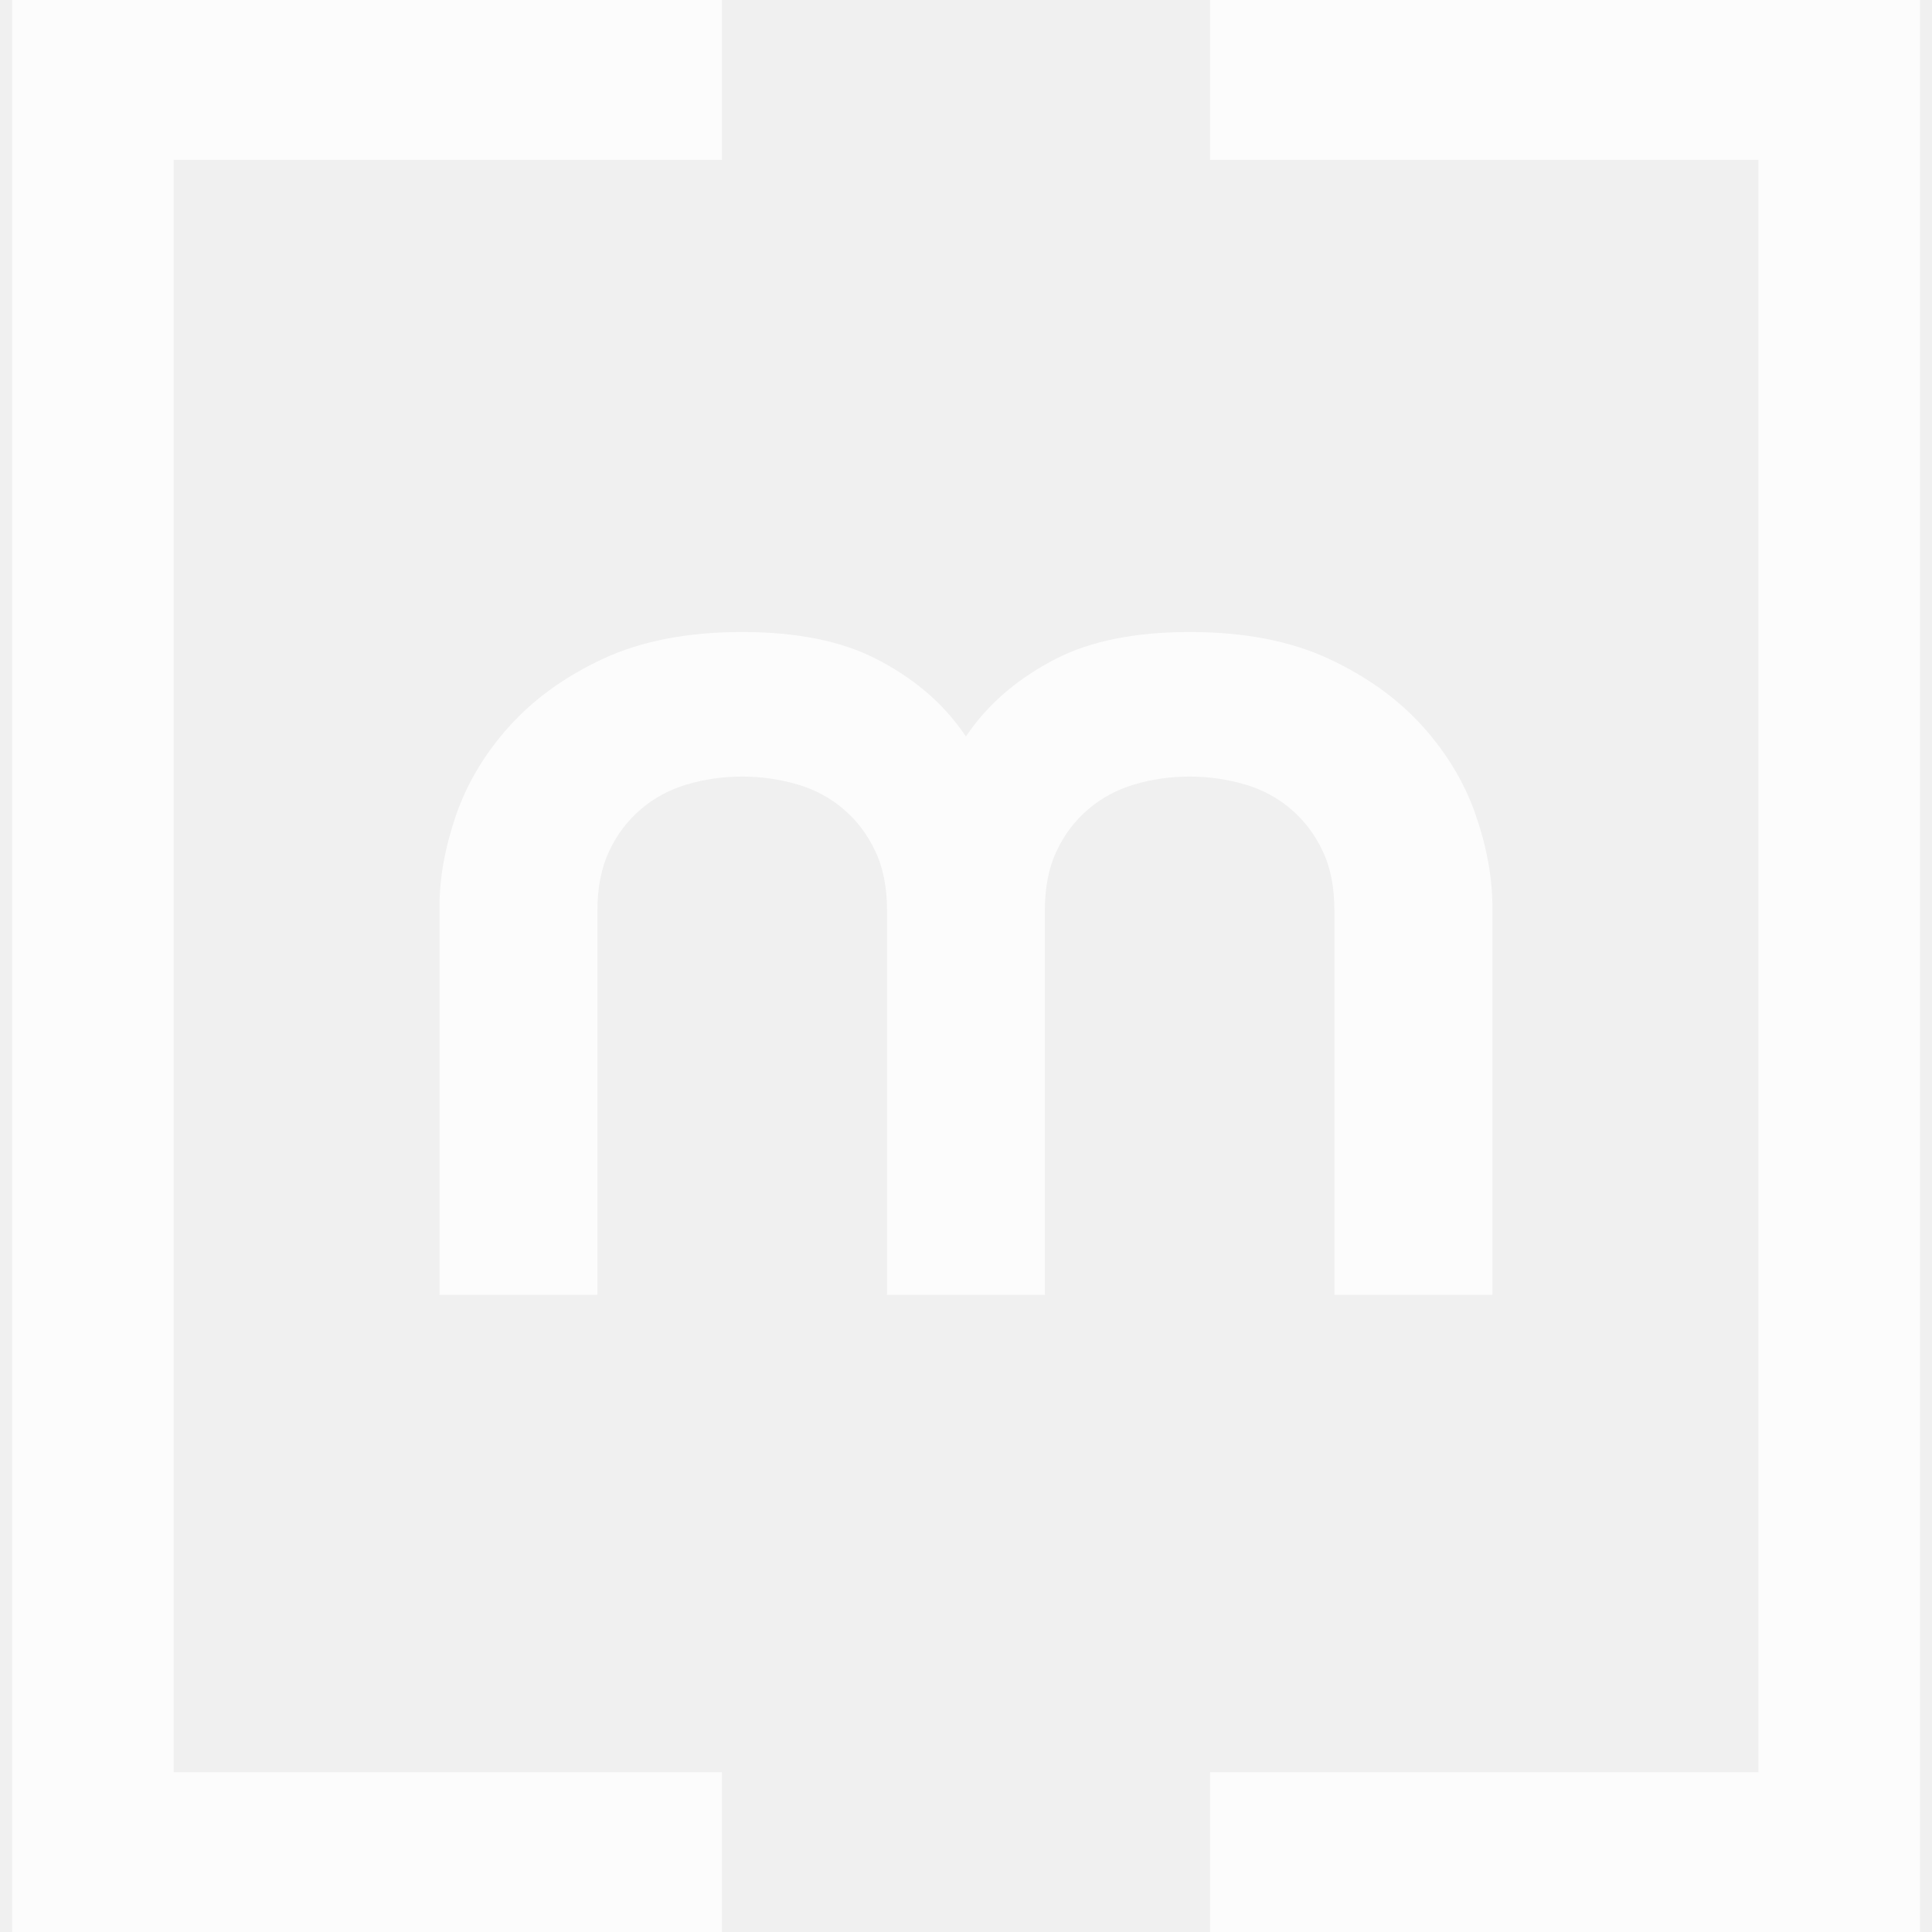
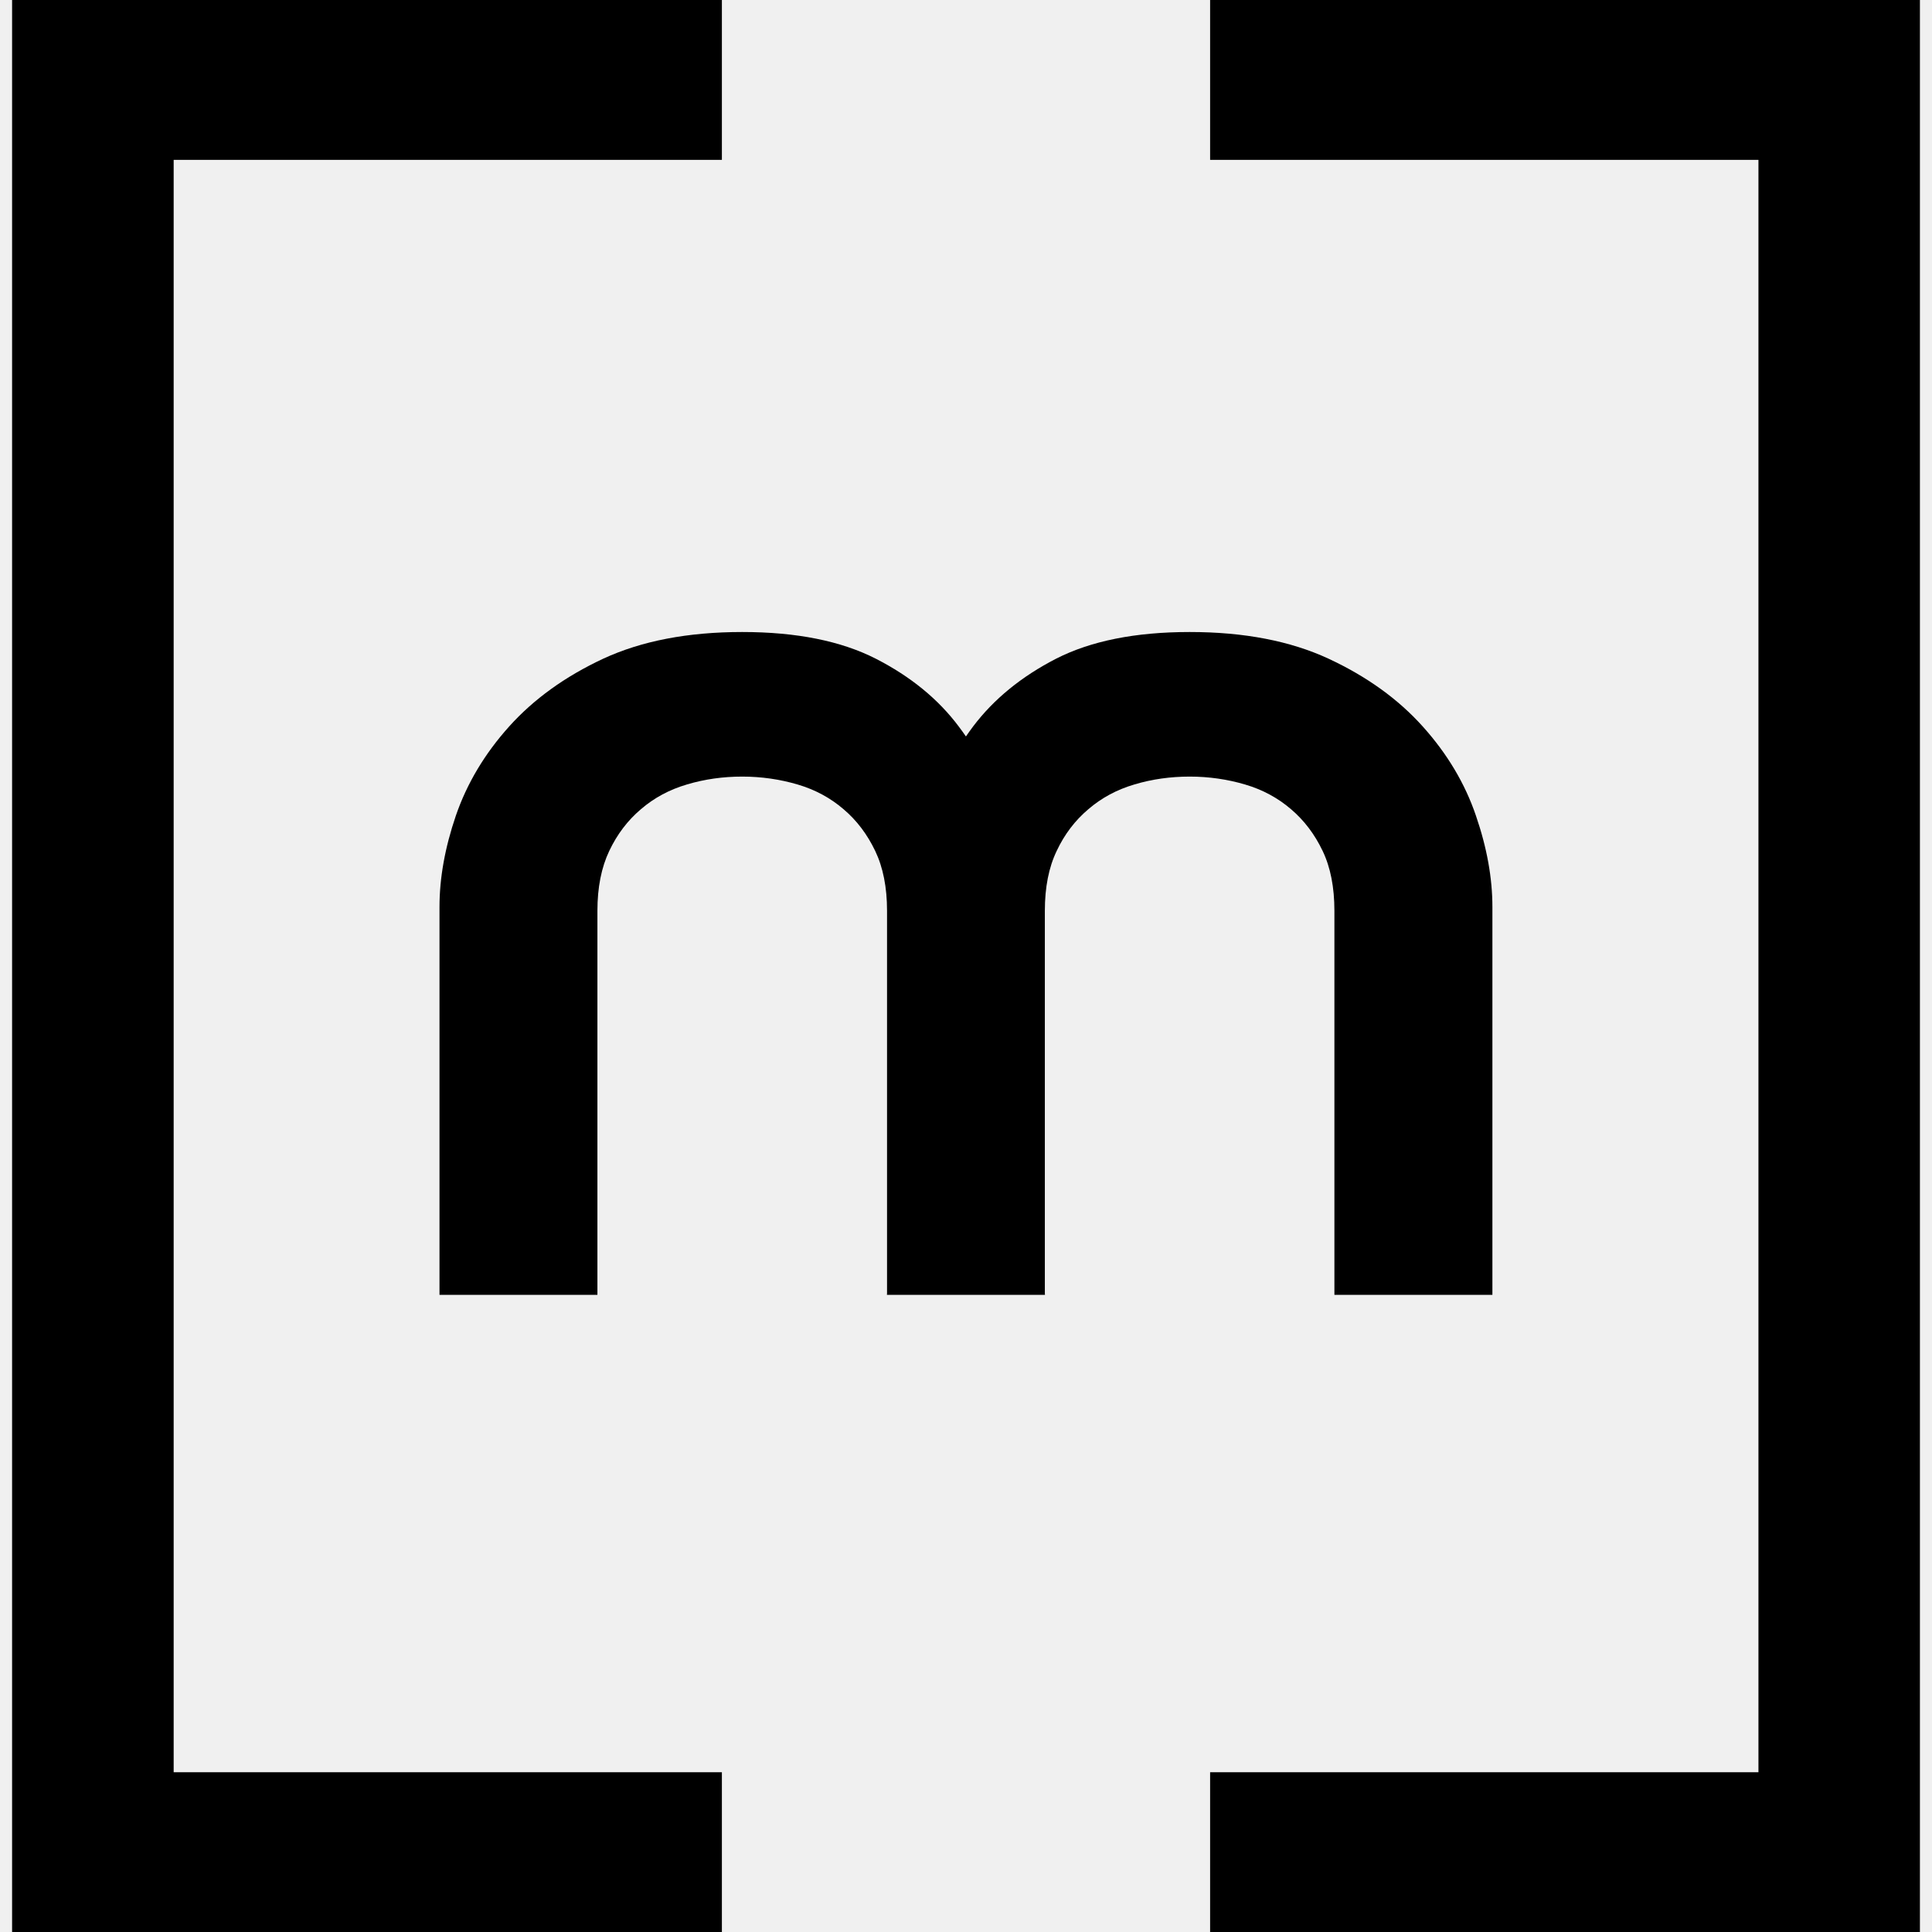
<svg xmlns="http://www.w3.org/2000/svg" width="54" height="54" viewBox="0 0 54 54" fill="none">
  <g clip-path="url(#clip0_2188_4362)">
-     <path d="M20.177 54H0.338V0H20.177V4.468H4.854V49.535H20.177V54Z" fill="#FCFCFC" />
-     <path d="M33.823 0H53.663V54H33.823V49.535H49.149V4.468H33.823V0Z" fill="#FCFCFC" />
-     <path d="M20.745 17.665C22.265 17.665 23.508 17.916 24.479 18.411C25.45 18.908 26.222 19.538 26.796 20.304C27.373 21.067 27.784 21.901 28.03 22.799C28.276 23.698 28.421 24.546 28.47 25.346L29.207 36.191H24.793V25.456C24.793 24.8 24.682 24.243 24.462 23.783C24.239 23.319 23.948 22.932 23.579 22.619C23.211 22.302 22.782 22.07 22.291 21.926C21.799 21.782 21.285 21.706 20.745 21.706C20.206 21.706 19.691 21.779 19.2 21.926C18.709 22.07 18.28 22.302 17.912 22.619C17.543 22.932 17.249 23.319 17.029 23.783C16.809 24.246 16.698 24.803 16.698 25.456V36.191H12.284V25.346C12.284 24.546 12.435 23.695 12.741 22.799C13.05 21.901 13.544 21.07 14.232 20.304C14.918 19.541 15.795 18.908 16.86 18.411C17.929 17.916 19.223 17.665 20.743 17.665H20.745ZM33.255 17.665C34.774 17.665 36.069 17.916 37.134 18.411C38.202 18.908 39.077 19.538 39.765 20.304C40.451 21.067 40.948 21.901 41.253 22.799C41.562 23.698 41.713 24.546 41.713 25.346V36.191H37.297V25.456C37.297 24.8 37.188 24.243 36.968 23.783C36.748 23.322 36.454 22.932 36.086 22.619C35.717 22.302 35.289 22.07 34.797 21.926C34.306 21.782 33.792 21.706 33.252 21.706C32.712 21.706 32.195 21.779 31.706 21.926C31.215 22.07 30.787 22.302 30.418 22.619C30.049 22.932 29.752 23.319 29.535 23.783C29.312 24.246 29.204 24.803 29.204 25.456V36.191H24.79L25.525 25.346C25.576 24.546 25.722 23.695 25.967 22.799C26.213 21.901 26.624 21.07 27.199 20.304C27.776 19.541 28.55 18.908 29.518 18.411C30.487 17.916 31.732 17.665 33.252 17.665H33.255Z" fill="#FCFCFC" />
+     <path d="M20.177 54H0.338V0H20.177V4.468H4.854V49.535H20.177V54Z" fill="currentColor" />
+     <path d="M33.823 0H53.663V54H33.823V49.535H49.149V4.468H33.823V0Z" fill="currentColor" />
+     <path d="M20.745 17.665C22.265 17.665 23.508 17.916 24.479 18.411C25.45 18.908 26.222 19.538 26.796 20.304C27.373 21.067 27.784 21.901 28.03 22.799C28.276 23.698 28.421 24.546 28.47 25.346L29.207 36.191H24.793V25.456C24.793 24.8 24.682 24.243 24.462 23.783C24.239 23.319 23.948 22.932 23.579 22.619C23.211 22.302 22.782 22.07 22.291 21.926C21.799 21.782 21.285 21.706 20.745 21.706C20.206 21.706 19.691 21.779 19.2 21.926C18.709 22.07 18.28 22.302 17.912 22.619C17.543 22.932 17.249 23.319 17.029 23.783C16.809 24.246 16.698 24.803 16.698 25.456V36.191H12.284V25.346C12.284 24.546 12.435 23.695 12.741 22.799C13.05 21.901 13.544 21.07 14.232 20.304C14.918 19.541 15.795 18.908 16.86 18.411C17.929 17.916 19.223 17.665 20.743 17.665H20.745ZM33.255 17.665C34.774 17.665 36.069 17.916 37.134 18.411C38.202 18.908 39.077 19.538 39.765 20.304C40.451 21.067 40.948 21.901 41.253 22.799C41.562 23.698 41.713 24.546 41.713 25.346V36.191H37.297V25.456C37.297 24.8 37.188 24.243 36.968 23.783C36.748 23.322 36.454 22.932 36.086 22.619C35.717 22.302 35.289 22.07 34.797 21.926C34.306 21.782 33.792 21.706 33.252 21.706C32.712 21.706 32.195 21.779 31.706 21.926C31.215 22.07 30.787 22.302 30.418 22.619C30.049 22.932 29.752 23.319 29.535 23.783C29.312 24.246 29.204 24.803 29.204 25.456V36.191H24.79L25.525 25.346C25.576 24.546 25.722 23.695 25.967 22.799C26.213 21.901 26.624 21.07 27.199 20.304C27.776 19.541 28.55 18.908 29.518 18.411C30.487 17.916 31.732 17.665 33.252 17.665H33.255Z" fill="currentColor" />
  </g>
  <defs>
    <clipPath id="clip0_2188_4362">
      <rect width="53.325" height="54" fill="white" transform="translate(0.337524)" />
    </clipPath>
  </defs>
</svg>
